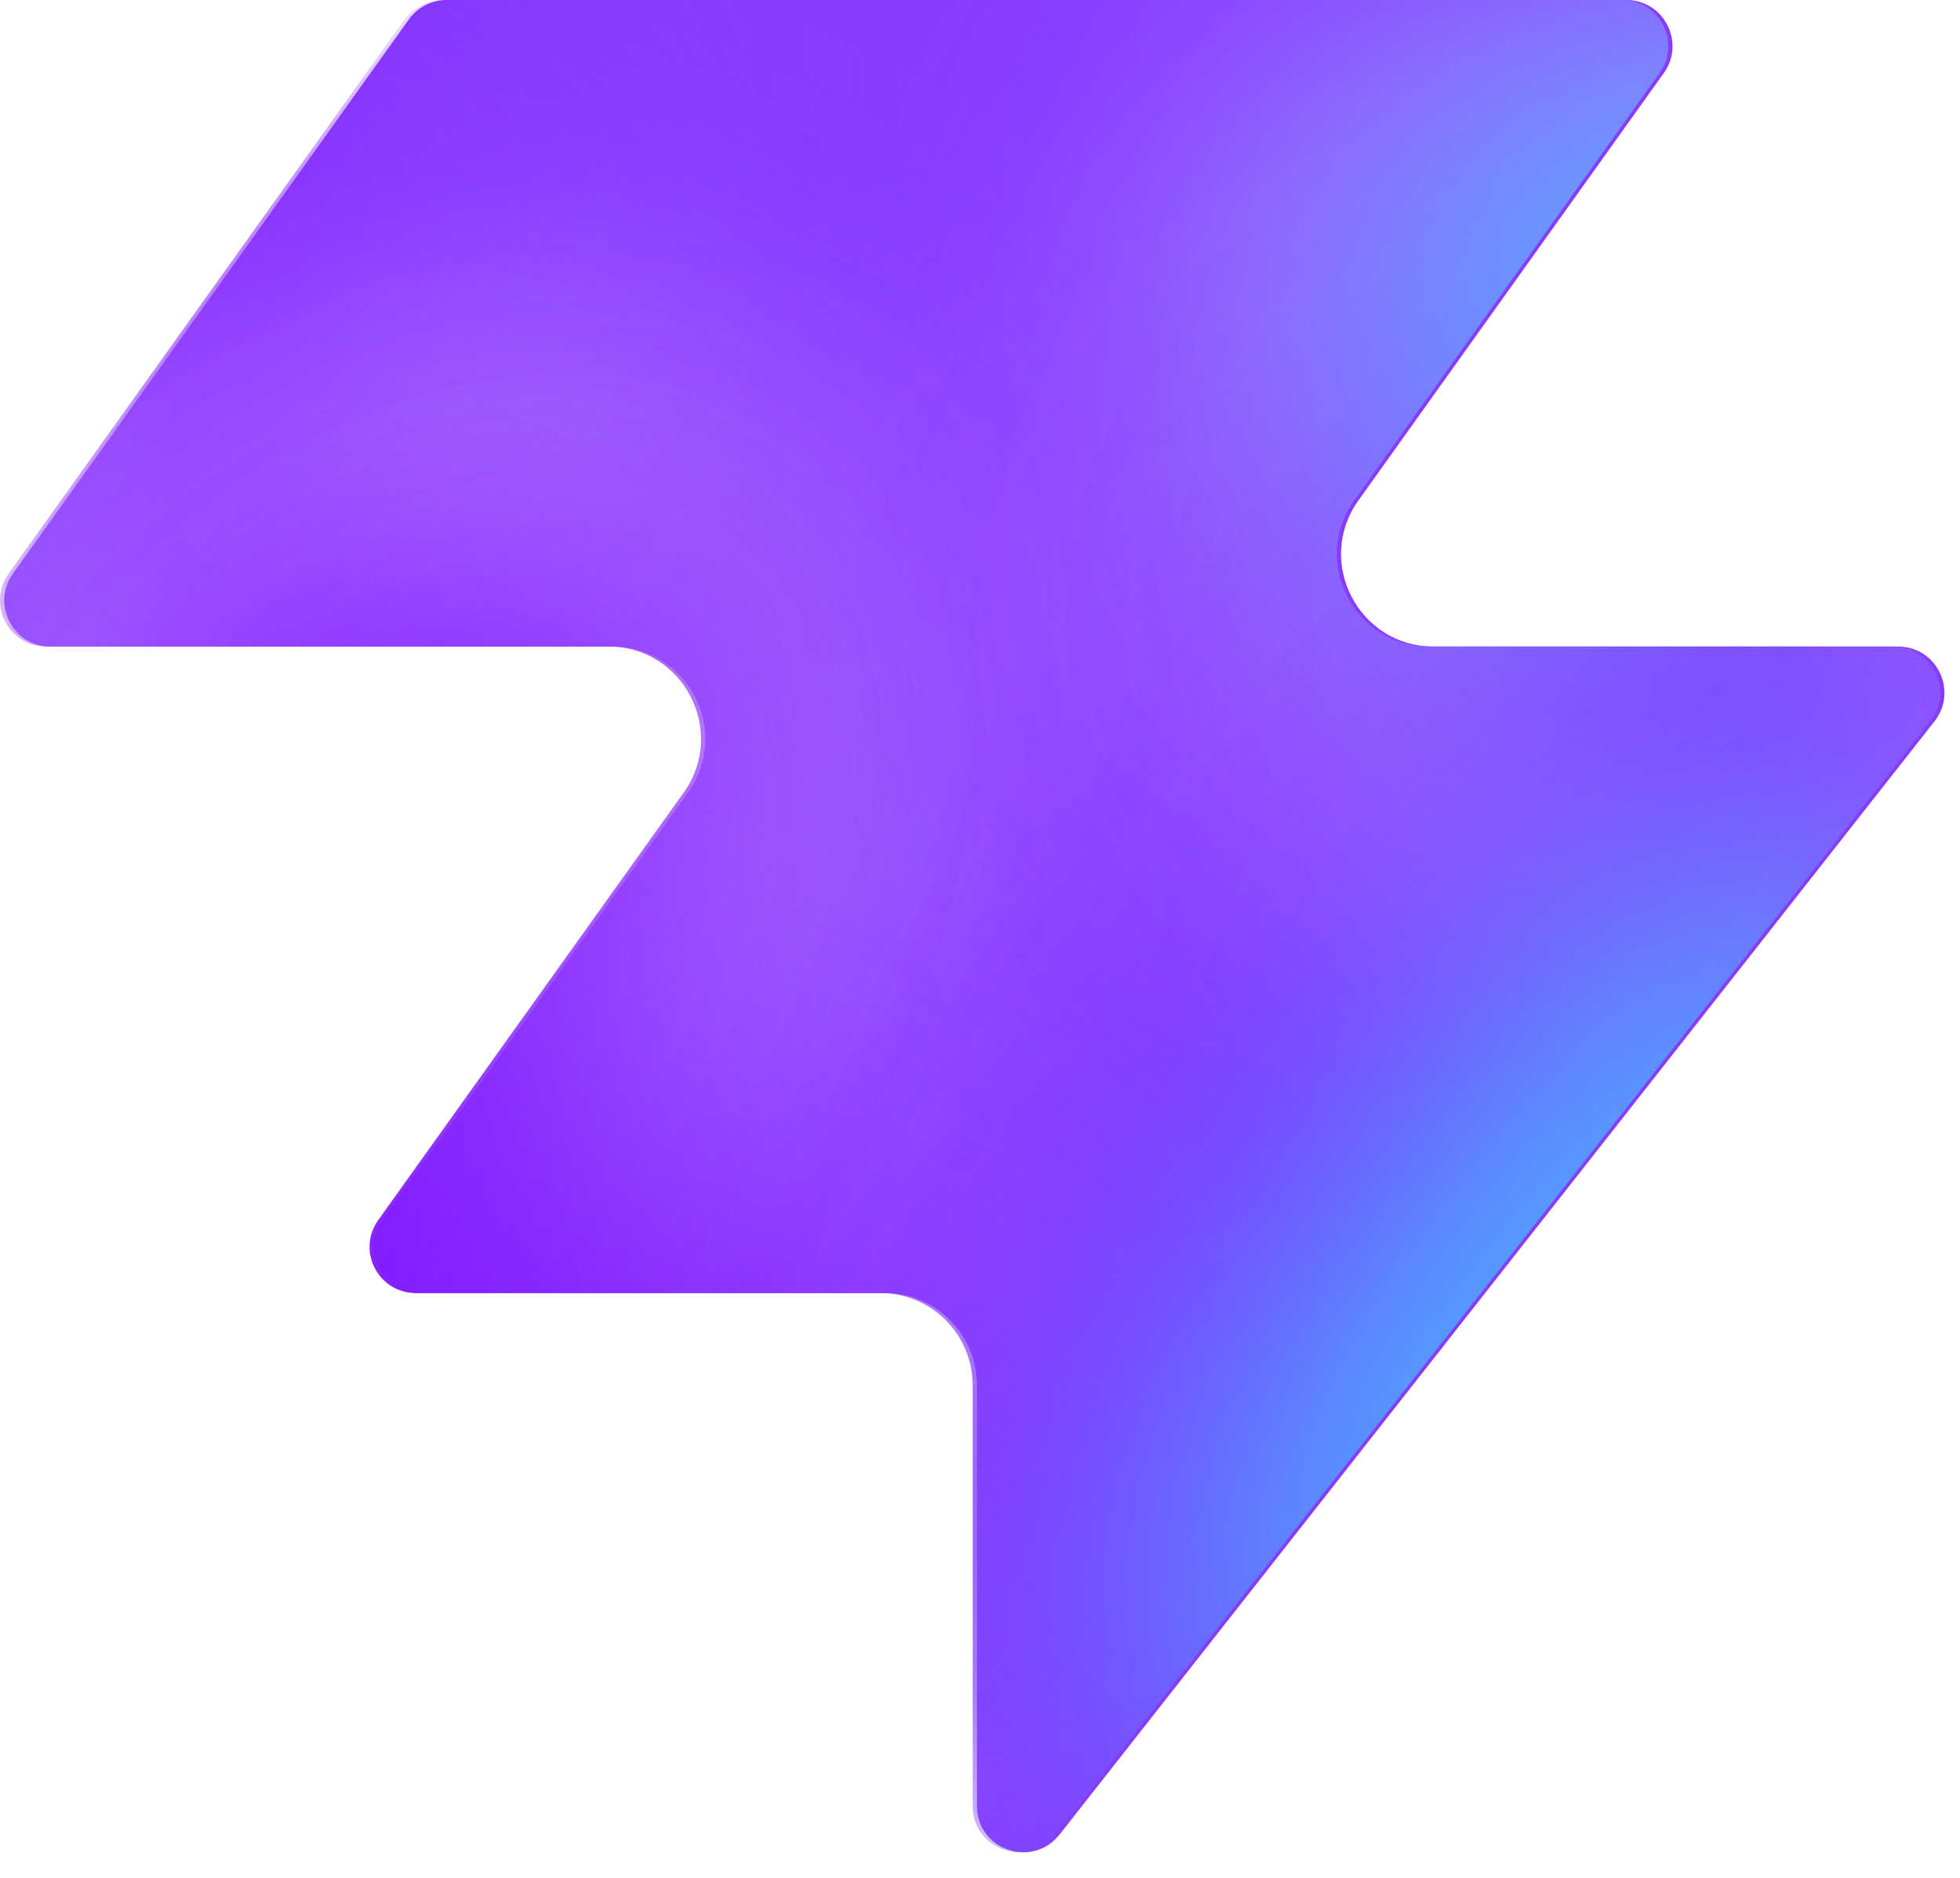
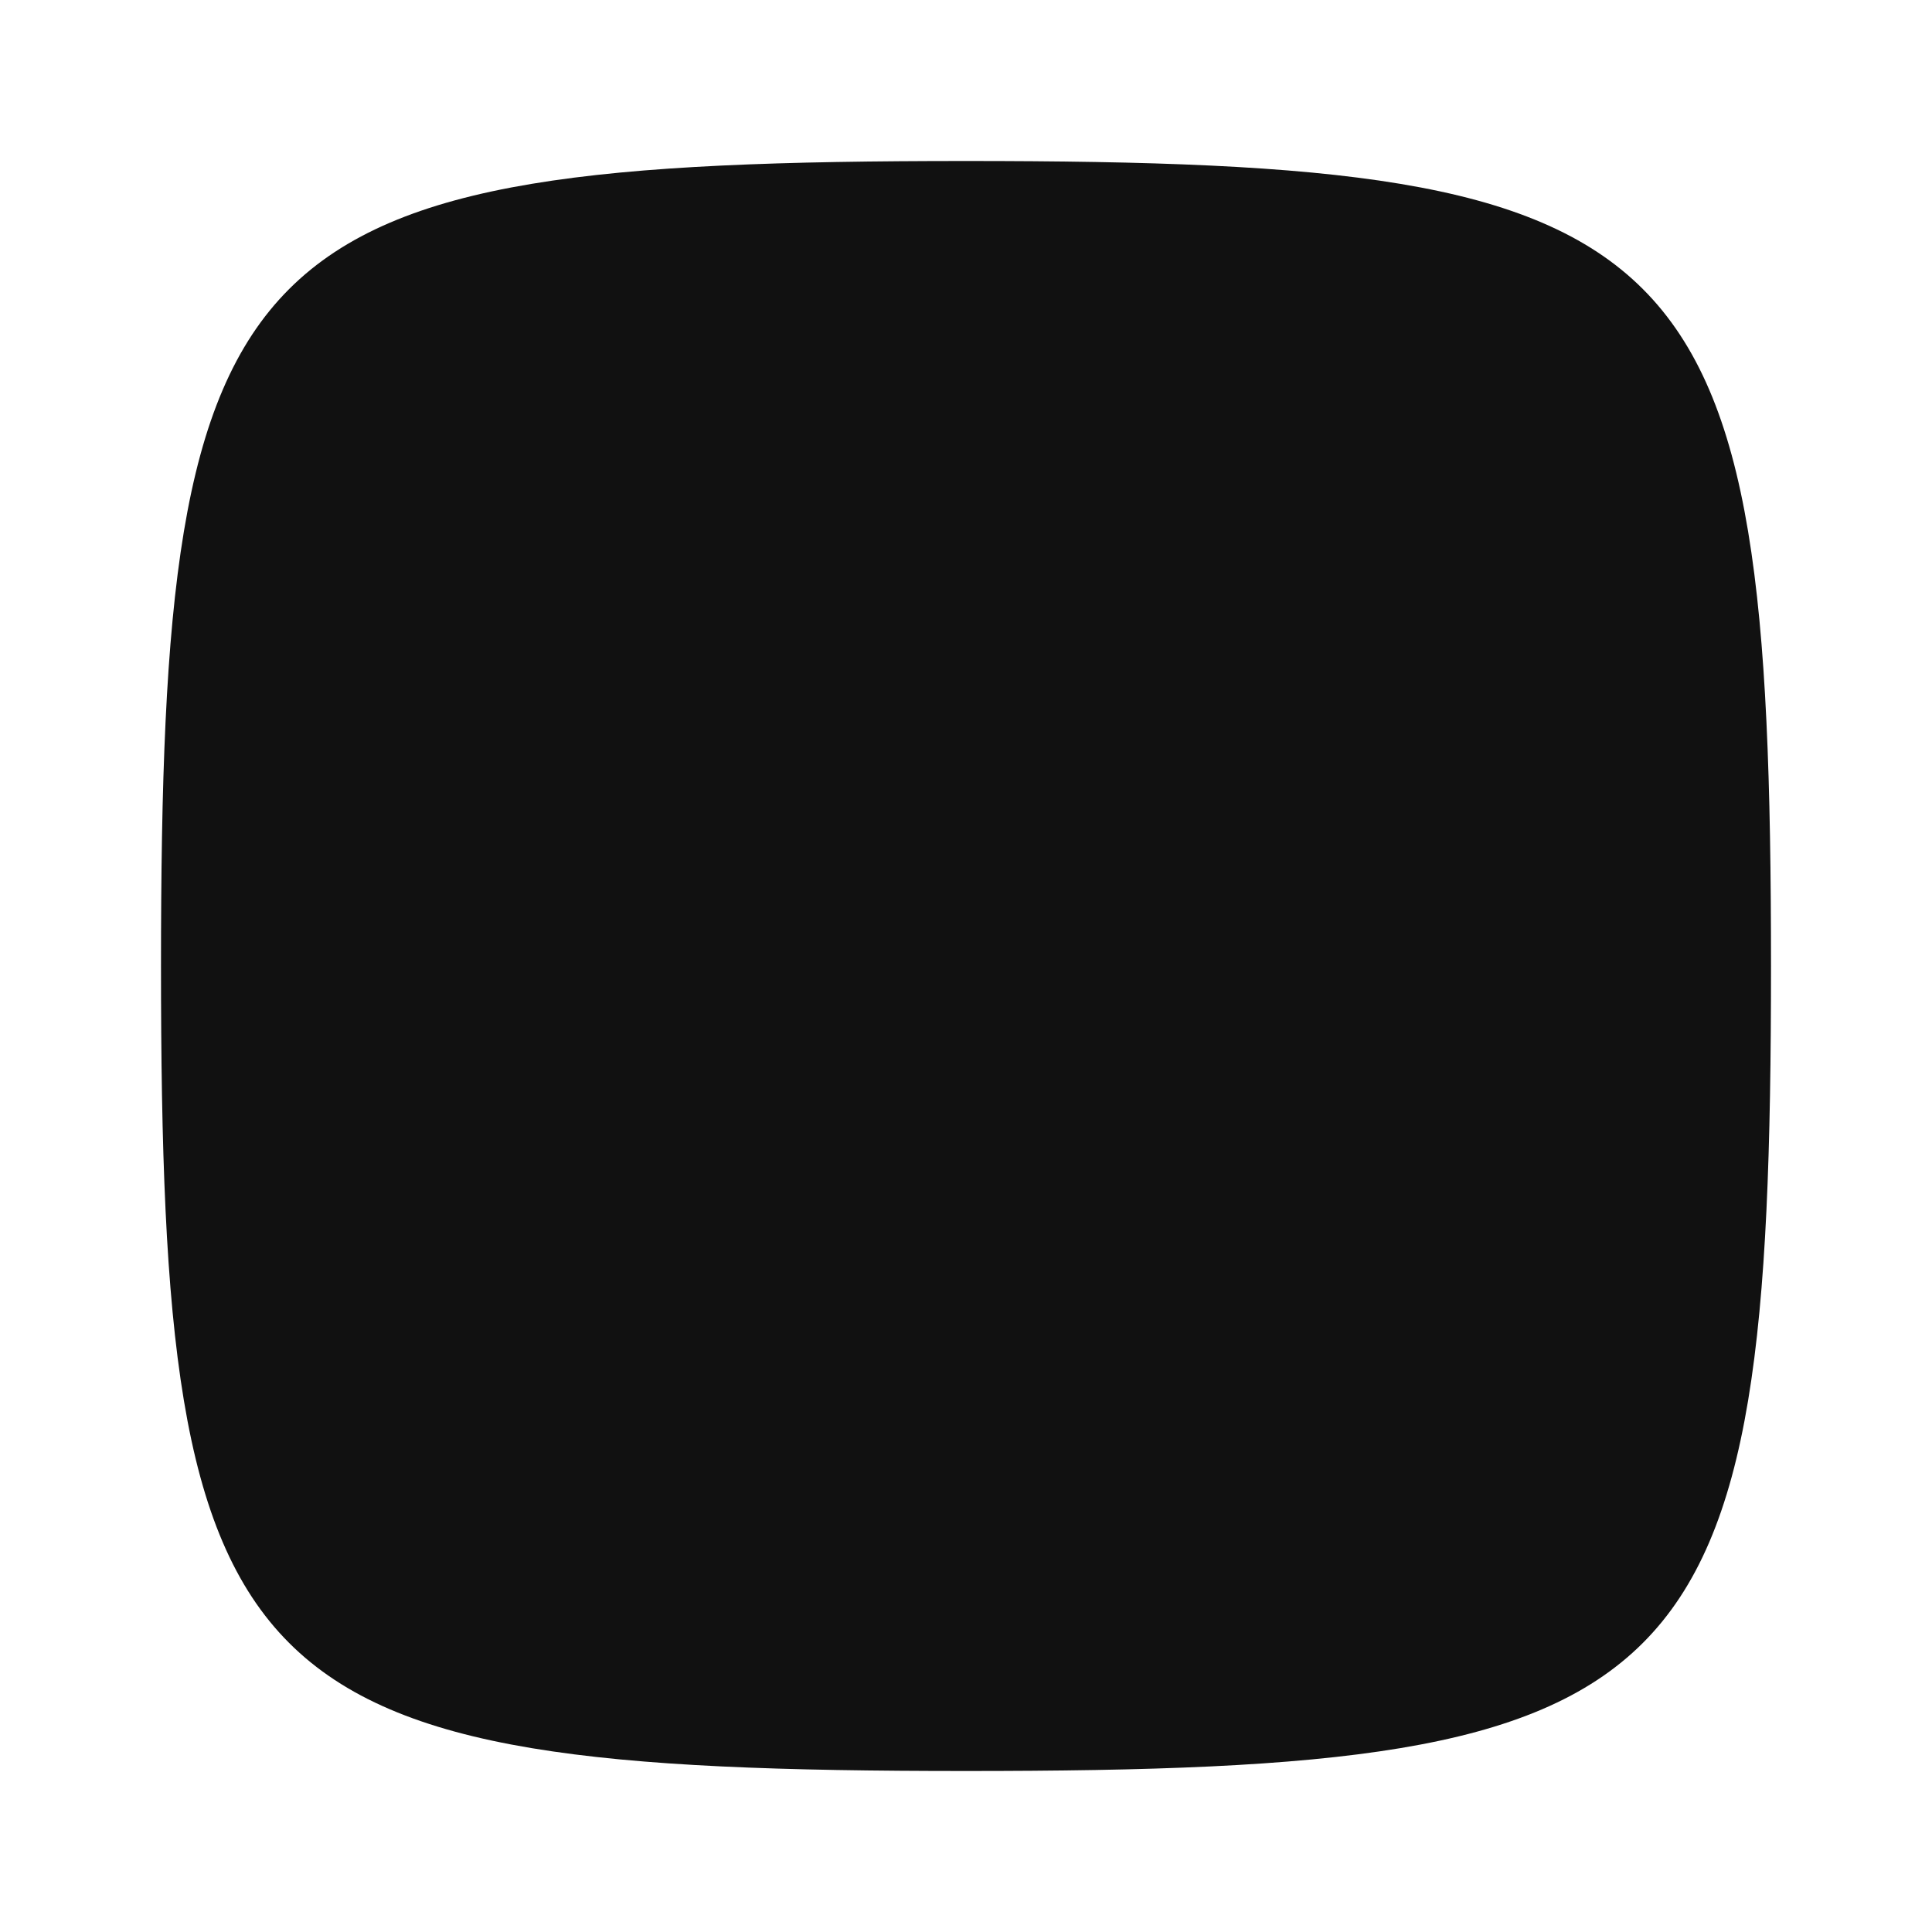
- <svg xmlns="http://www.w3.org/2000/svg" width="48" height="46" fill="none" viewBox="0 0 48 46">
-   <path fill="#863bff" d="M25.946 44.938c-.664.845-2.021.375-2.021-.698V33.937a2.26 2.26 0 0 0-2.262-2.262H10.287c-.92 0-1.456-1.04-.92-1.788l7.48-10.471c1.07-1.497 0-3.578-1.842-3.578H1.237c-.92 0-1.456-1.04-.92-1.788L10.013.474c.214-.297.556-.474.92-.474h28.894c.92 0 1.456 1.04.92 1.788l-7.48 10.471c-1.07 1.498 0 3.579 1.842 3.579h11.377c.943 0 1.473 1.088.89 1.83L25.947 44.94z" style="fill:#863bff;fill:color(display-p3 .525 .23 1);fill-opacity:1" />
-   <mask id="a" width="48" height="46" x="0" y="0" maskUnits="userSpaceOnUse" style="mask-type:alpha">
-     <path fill="#000" d="M25.842 44.938c-.664.844-2.021.375-2.021-.698V33.937a2.26 2.26 0 0 0-2.262-2.262H10.183c-.92 0-1.456-1.04-.92-1.788l7.48-10.471c1.07-1.498 0-3.579-1.842-3.579H1.133c-.92 0-1.456-1.04-.92-1.787L9.91.473c.214-.297.556-.474.92-.474h28.894c.92 0 1.456 1.04.92 1.788l-7.48 10.471c-1.07 1.498 0 3.578 1.842 3.578h11.377c.943 0 1.473 1.088.89 1.832L25.843 44.94z" style="fill:#000;fill-opacity:1" />
-   </mask>
-   <g mask="url(#a)">
-     <g filter="url(#b)">
-       <ellipse cx="5.508" cy="14.704" fill="#ede6ff" rx="5.508" ry="14.704" style="fill:#ede6ff;fill:color(display-p3 .927 .903 1);fill-opacity:1" transform="matrix(.00324 1 1 -.00324 -4.47 31.516)" />
-     </g>
-     <g filter="url(#c)">
-       <ellipse cx="10.399" cy="29.851" fill="#ede6ff" rx="10.399" ry="29.851" style="fill:#ede6ff;fill:color(display-p3 .927 .903 1);fill-opacity:1" transform="matrix(.00324 1 1 -.00324 -39.328 7.883)" />
-     </g>
-     <g filter="url(#d)">
-       <ellipse cx="5.508" cy="30.487" fill="#7e14ff" rx="5.508" ry="30.487" style="fill:#7e14ff;fill:color(display-p3 .492 .077 1);fill-opacity:1" transform="rotate(89.814 -25.913 -14.639)scale(1 -1)" />
-     </g>
-     <g filter="url(#e)">
-       <ellipse cx="5.508" cy="30.599" fill="#7e14ff" rx="5.508" ry="30.599" style="fill:#7e14ff;fill:color(display-p3 .492 .077 1);fill-opacity:1" transform="rotate(89.814 -32.644 -3.334)scale(1 -1)" />
-     </g>
-     <g filter="url(#f)">
-       <ellipse cx="5.508" cy="30.599" fill="#7e14ff" rx="5.508" ry="30.599" style="fill:#7e14ff;fill:color(display-p3 .492 .077 1);fill-opacity:1" transform="matrix(.00324 1 1 -.00324 -34.34 30.47)" />
-     </g>
-     <g filter="url(#g)">
-       <ellipse cx="14.072" cy="22.078" fill="#ede6ff" rx="14.072" ry="22.078" style="fill:#ede6ff;fill:color(display-p3 .927 .903 1);fill-opacity:1" transform="rotate(93.35 24.506 48.493)scale(-1 1)" />
-     </g>
-     <g filter="url(#h)">
-       <ellipse cx="3.47" cy="21.501" fill="#7e14ff" rx="3.47" ry="21.501" style="fill:#7e14ff;fill:color(display-p3 .492 .077 1);fill-opacity:1" transform="rotate(89.009 28.708 47.59)scale(-1 1)" />
-     </g>
-     <g filter="url(#i)">
-       <ellipse cx="3.47" cy="21.501" fill="#7e14ff" rx="3.47" ry="21.501" style="fill:#7e14ff;fill:color(display-p3 .492 .077 1);fill-opacity:1" transform="rotate(89.009 28.708 47.59)scale(-1 1)" />
-     </g>
-     <g filter="url(#j)">
-       <ellipse cx=".387" cy="8.972" fill="#7e14ff" rx="4.407" ry="29.108" style="fill:#7e14ff;fill:color(display-p3 .492 .077 1);fill-opacity:1" transform="rotate(39.51 .387 8.972)" />
-     </g>
-     <g filter="url(#k)">
-       <ellipse cx="47.523" cy="-6.092" fill="#7e14ff" rx="4.407" ry="29.108" style="fill:#7e14ff;fill:color(display-p3 .492 .077 1);fill-opacity:1" transform="rotate(37.892 47.523 -6.092)" />
-     </g>
-     <g filter="url(#l)">
-       <ellipse cx="41.412" cy="6.333" fill="#47bfff" rx="5.971" ry="9.665" style="fill:#47bfff;fill:color(display-p3 .28 .748 1);fill-opacity:1" transform="rotate(37.892 41.412 6.333)" />
-     </g>
-     <g filter="url(#m)">
-       <ellipse cx="-1.879" cy="38.332" fill="#7e14ff" rx="4.407" ry="29.108" style="fill:#7e14ff;fill:color(display-p3 .492 .077 1);fill-opacity:1" transform="rotate(37.892 -1.88 38.332)" />
-     </g>
-     <g filter="url(#n)">
-       <ellipse cx="-1.879" cy="38.332" fill="#7e14ff" rx="4.407" ry="29.108" style="fill:#7e14ff;fill:color(display-p3 .492 .077 1);fill-opacity:1" transform="rotate(37.892 -1.88 38.332)" />
-     </g>
-     <g filter="url(#o)">
-       <ellipse cx="35.651" cy="29.907" fill="#7e14ff" rx="4.407" ry="29.108" style="fill:#7e14ff;fill:color(display-p3 .492 .077 1);fill-opacity:1" transform="rotate(37.892 35.651 29.907)" />
-     </g>
-     <g filter="url(#p)">
-       <ellipse cx="38.418" cy="32.4" fill="#47bfff" rx="5.971" ry="15.297" style="fill:#47bfff;fill:color(display-p3 .28 .748 1);fill-opacity:1" transform="rotate(37.892 38.418 32.4)" />
-     </g>
-   </g>
-   <defs>
-     <filter id="b" width="60.045" height="41.654" x="-19.77" y="16.149" color-interpolation-filters="sRGB" filterUnits="userSpaceOnUse">
-       <feFlood flood-opacity="0" result="BackgroundImageFix" />
-       <feBlend in="SourceGraphic" in2="BackgroundImageFix" result="shape" />
-       <feGaussianBlur result="effect1_foregroundBlur_2002_17158" stdDeviation="7.659" />
-     </filter>
-     <filter id="c" width="90.34" height="51.437" x="-54.613" y="-7.533" color-interpolation-filters="sRGB" filterUnits="userSpaceOnUse">
-       <feFlood flood-opacity="0" result="BackgroundImageFix" />
-       <feBlend in="SourceGraphic" in2="BackgroundImageFix" result="shape" />
-       <feGaussianBlur result="effect1_foregroundBlur_2002_17158" stdDeviation="7.659" />
-     </filter>
-     <filter id="d" width="79.355" height="29.4" x="-49.64" y="2.03" color-interpolation-filters="sRGB" filterUnits="userSpaceOnUse">
-       <feFlood flood-opacity="0" result="BackgroundImageFix" />
-       <feBlend in="SourceGraphic" in2="BackgroundImageFix" result="shape" />
-       <feGaussianBlur result="effect1_foregroundBlur_2002_17158" stdDeviation="4.596" />
-     </filter>
-     <filter id="e" width="79.579" height="29.4" x="-45.045" y="20.029" color-interpolation-filters="sRGB" filterUnits="userSpaceOnUse">
-       <feFlood flood-opacity="0" result="BackgroundImageFix" />
-       <feBlend in="SourceGraphic" in2="BackgroundImageFix" result="shape" />
-       <feGaussianBlur result="effect1_foregroundBlur_2002_17158" stdDeviation="4.596" />
-     </filter>
-     <filter id="f" width="79.579" height="29.4" x="-43.513" y="21.178" color-interpolation-filters="sRGB" filterUnits="userSpaceOnUse">
-       <feFlood flood-opacity="0" result="BackgroundImageFix" />
-       <feBlend in="SourceGraphic" in2="BackgroundImageFix" result="shape" />
-       <feGaussianBlur result="effect1_foregroundBlur_2002_17158" stdDeviation="4.596" />
-     </filter>
-     <filter id="g" width="74.749" height="58.852" x="15.756" y="-17.901" color-interpolation-filters="sRGB" filterUnits="userSpaceOnUse">
-       <feFlood flood-opacity="0" result="BackgroundImageFix" />
-       <feBlend in="SourceGraphic" in2="BackgroundImageFix" result="shape" />
-       <feGaussianBlur result="effect1_foregroundBlur_2002_17158" stdDeviation="7.659" />
-     </filter>
-     <filter id="h" width="61.377" height="25.362" x="23.548" y="2.284" color-interpolation-filters="sRGB" filterUnits="userSpaceOnUse">
-       <feFlood flood-opacity="0" result="BackgroundImageFix" />
-       <feBlend in="SourceGraphic" in2="BackgroundImageFix" result="shape" />
-       <feGaussianBlur result="effect1_foregroundBlur_2002_17158" stdDeviation="4.596" />
-     </filter>
-     <filter id="i" width="61.377" height="25.362" x="23.548" y="2.284" color-interpolation-filters="sRGB" filterUnits="userSpaceOnUse">
-       <feFlood flood-opacity="0" result="BackgroundImageFix" />
-       <feBlend in="SourceGraphic" in2="BackgroundImageFix" result="shape" />
-       <feGaussianBlur result="effect1_foregroundBlur_2002_17158" stdDeviation="4.596" />
-     </filter>
-     <filter id="j" width="56.045" height="63.649" x="-27.636" y="-22.853" color-interpolation-filters="sRGB" filterUnits="userSpaceOnUse">
-       <feFlood flood-opacity="0" result="BackgroundImageFix" />
-       <feBlend in="SourceGraphic" in2="BackgroundImageFix" result="shape" />
-       <feGaussianBlur result="effect1_foregroundBlur_2002_17158" stdDeviation="4.596" />
-     </filter>
-     <filter id="k" width="54.814" height="64.646" x="20.116" y="-38.415" color-interpolation-filters="sRGB" filterUnits="userSpaceOnUse">
-       <feFlood flood-opacity="0" result="BackgroundImageFix" />
-       <feBlend in="SourceGraphic" in2="BackgroundImageFix" result="shape" />
-       <feGaussianBlur result="effect1_foregroundBlur_2002_17158" stdDeviation="4.596" />
-     </filter>
-     <filter id="l" width="33.541" height="35.313" x="24.641" y="-11.323" color-interpolation-filters="sRGB" filterUnits="userSpaceOnUse">
-       <feFlood flood-opacity="0" result="BackgroundImageFix" />
-       <feBlend in="SourceGraphic" in2="BackgroundImageFix" result="shape" />
-       <feGaussianBlur result="effect1_foregroundBlur_2002_17158" stdDeviation="4.596" />
-     </filter>
-     <filter id="m" width="54.814" height="64.646" x="-29.286" y="6.009" color-interpolation-filters="sRGB" filterUnits="userSpaceOnUse">
-       <feFlood flood-opacity="0" result="BackgroundImageFix" />
-       <feBlend in="SourceGraphic" in2="BackgroundImageFix" result="shape" />
-       <feGaussianBlur result="effect1_foregroundBlur_2002_17158" stdDeviation="4.596" />
-     </filter>
-     <filter id="n" width="54.814" height="64.646" x="-29.286" y="6.009" color-interpolation-filters="sRGB" filterUnits="userSpaceOnUse">
-       <feFlood flood-opacity="0" result="BackgroundImageFix" />
-       <feBlend in="SourceGraphic" in2="BackgroundImageFix" result="shape" />
-       <feGaussianBlur result="effect1_foregroundBlur_2002_17158" stdDeviation="4.596" />
-     </filter>
-     <filter id="o" width="54.814" height="64.646" x="8.244" y="-2.416" color-interpolation-filters="sRGB" filterUnits="userSpaceOnUse">
-       <feFlood flood-opacity="0" result="BackgroundImageFix" />
-       <feBlend in="SourceGraphic" in2="BackgroundImageFix" result="shape" />
-       <feGaussianBlur result="effect1_foregroundBlur_2002_17158" stdDeviation="4.596" />
-     </filter>
-     <filter id="p" width="39.409" height="43.623" x="18.713" y="10.588" color-interpolation-filters="sRGB" filterUnits="userSpaceOnUse">
-       <feFlood flood-opacity="0" result="BackgroundImageFix" />
-       <feBlend in="SourceGraphic" in2="BackgroundImageFix" result="shape" />
-       <feGaussianBlur result="effect1_foregroundBlur_2002_17158" stdDeviation="4.596" />
-     </filter>
-   </defs>
+ <svg xmlns="http://www.w3.org/2000/svg" width="48" height="48" viewBox="0 0 48 48">
+   <style>
+     path { fill: #111111; }
+     @media (prefers-color-scheme: dark) {
+       path { fill: #f0ede8; }
+     }
+   </style>
+   <path d="M24 4C42.18 4 44 5.82 44 24C44 42.18 42.18 44 24 44C5.82 44 4 42.18 4 24C4 5.82 5.82 4 24 4Z" />
</svg>
